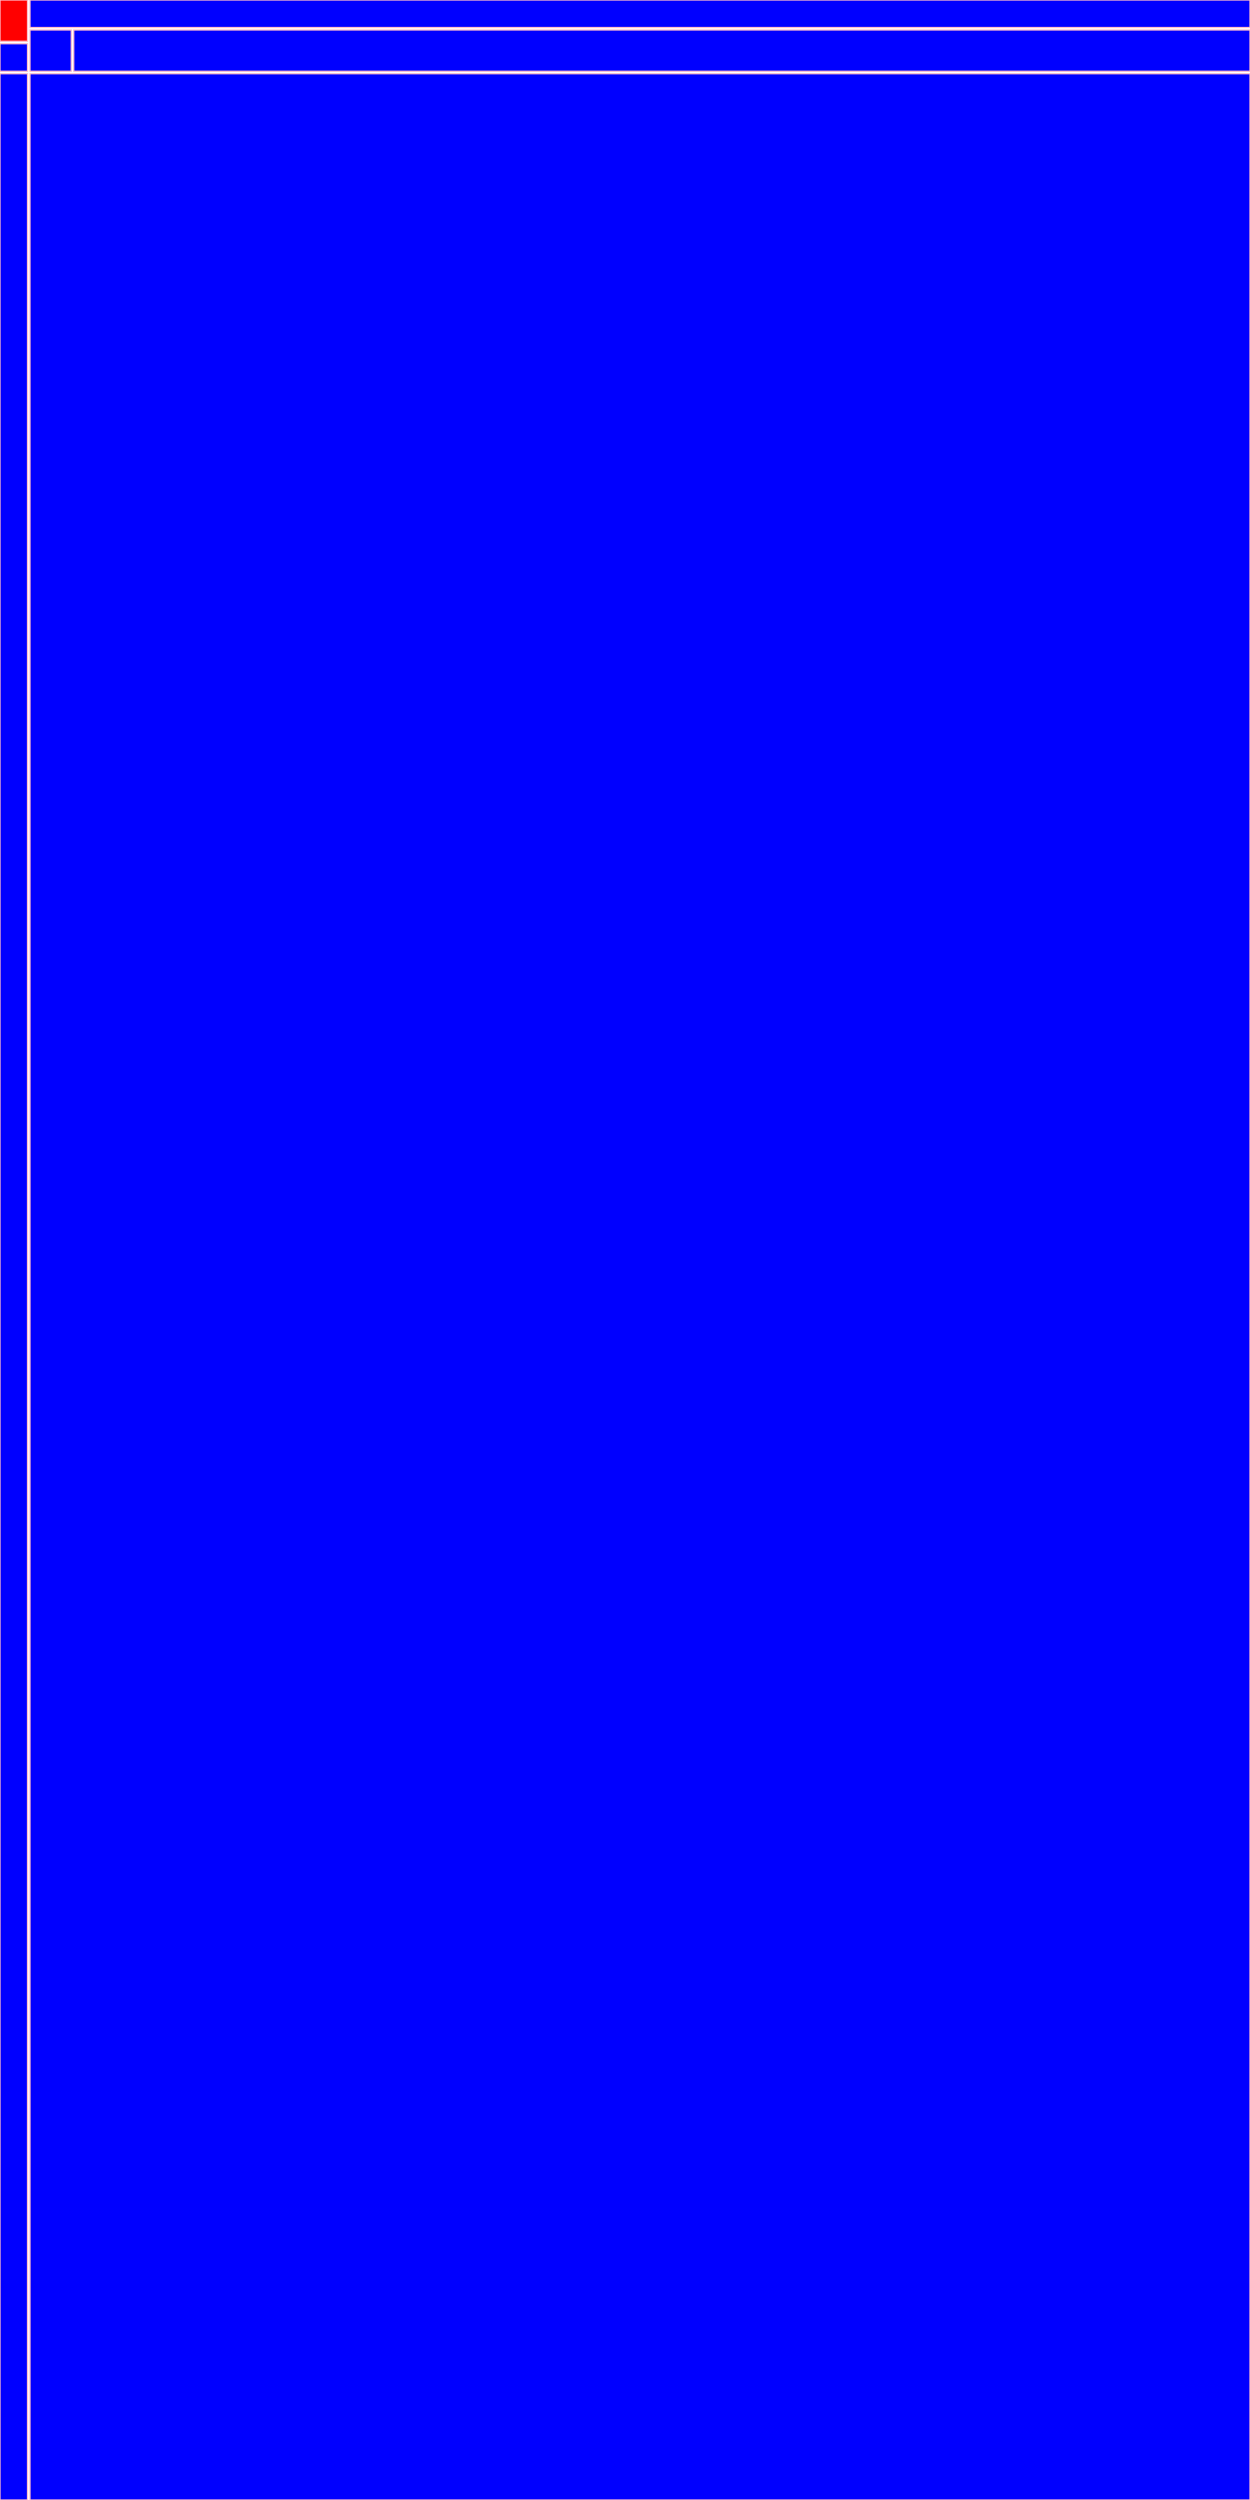
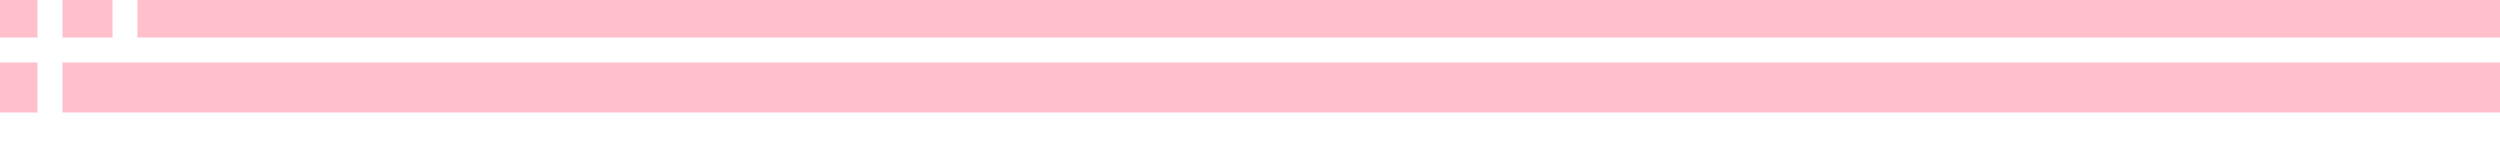
- <svg xmlns="http://www.w3.org/2000/svg" width="1000" height="2000">
-   <rect x="0" y="0" width="22" height="33" style="fill:red; stroke:pink; stroke - width:1; fill - opacity:0.1; stroke - opacity:0.9" />
-   <rect x="0" y="35" width="22" height="22" style="fill:blue; stroke:pink; stroke - width:1; fill - opacity:0.1; stroke - opacity:0.9" />
-   <rect x="0" y="59" width="22" height="1941" style="fill:blue; stroke:pink; stroke - width:1; fill - opacity:0.1; stroke - opacity:0.9" />
-   <rect x="24" y="0" width="976" height="22" style="fill:blue; stroke:pink; stroke - width:1; fill - opacity:0.1; stroke - opacity:0.9" />
-   <rect x="24" y="24" width="33" height="33" style="fill:blue; stroke:pink; stroke - width:1; fill - opacity:0.1; stroke - opacity:0.9" />
-   <rect x="59" y="24" width="941" height="33" style="fill:blue; stroke:pink; stroke - width:1; fill - opacity:0.1; stroke - opacity:0.9" />
-   <rect x="24" y="59" width="976" height="1941" style="fill:blue; stroke:pink; stroke - width:1; fill - opacity:0.1; stroke - opacity:0.9" />
+ <svg xmlns="http://www.w3.org/2000/svg" width="100" height="6">
+   <rect x="0" y="0" width="1" height="1" style="fill:red; stroke:pink; stroke - width:1; fill - opacity:0.1; stroke - opacity:0.9" />
+   <rect x="3" y="0" width="1" height="1" style="fill:red; stroke:pink; stroke - width:1; fill - opacity:0.1; stroke - opacity:0.9" />
+   <rect x="6" y="0" width="94" height="1" style="fill:blue; stroke:pink; stroke - width:1; fill - opacity:0.1; stroke - opacity:0.9" />
+   <rect x="0" y="3" width="1" height="1" style="fill:red; stroke:pink; stroke - width:1; fill - opacity:0.1; stroke - opacity:0.9" />
+   <rect x="3" y="3" width="97" height="1" style="fill:blue; stroke:pink; stroke - width:1; fill - opacity:0.1; stroke - opacity:0.9" />
</svg>
